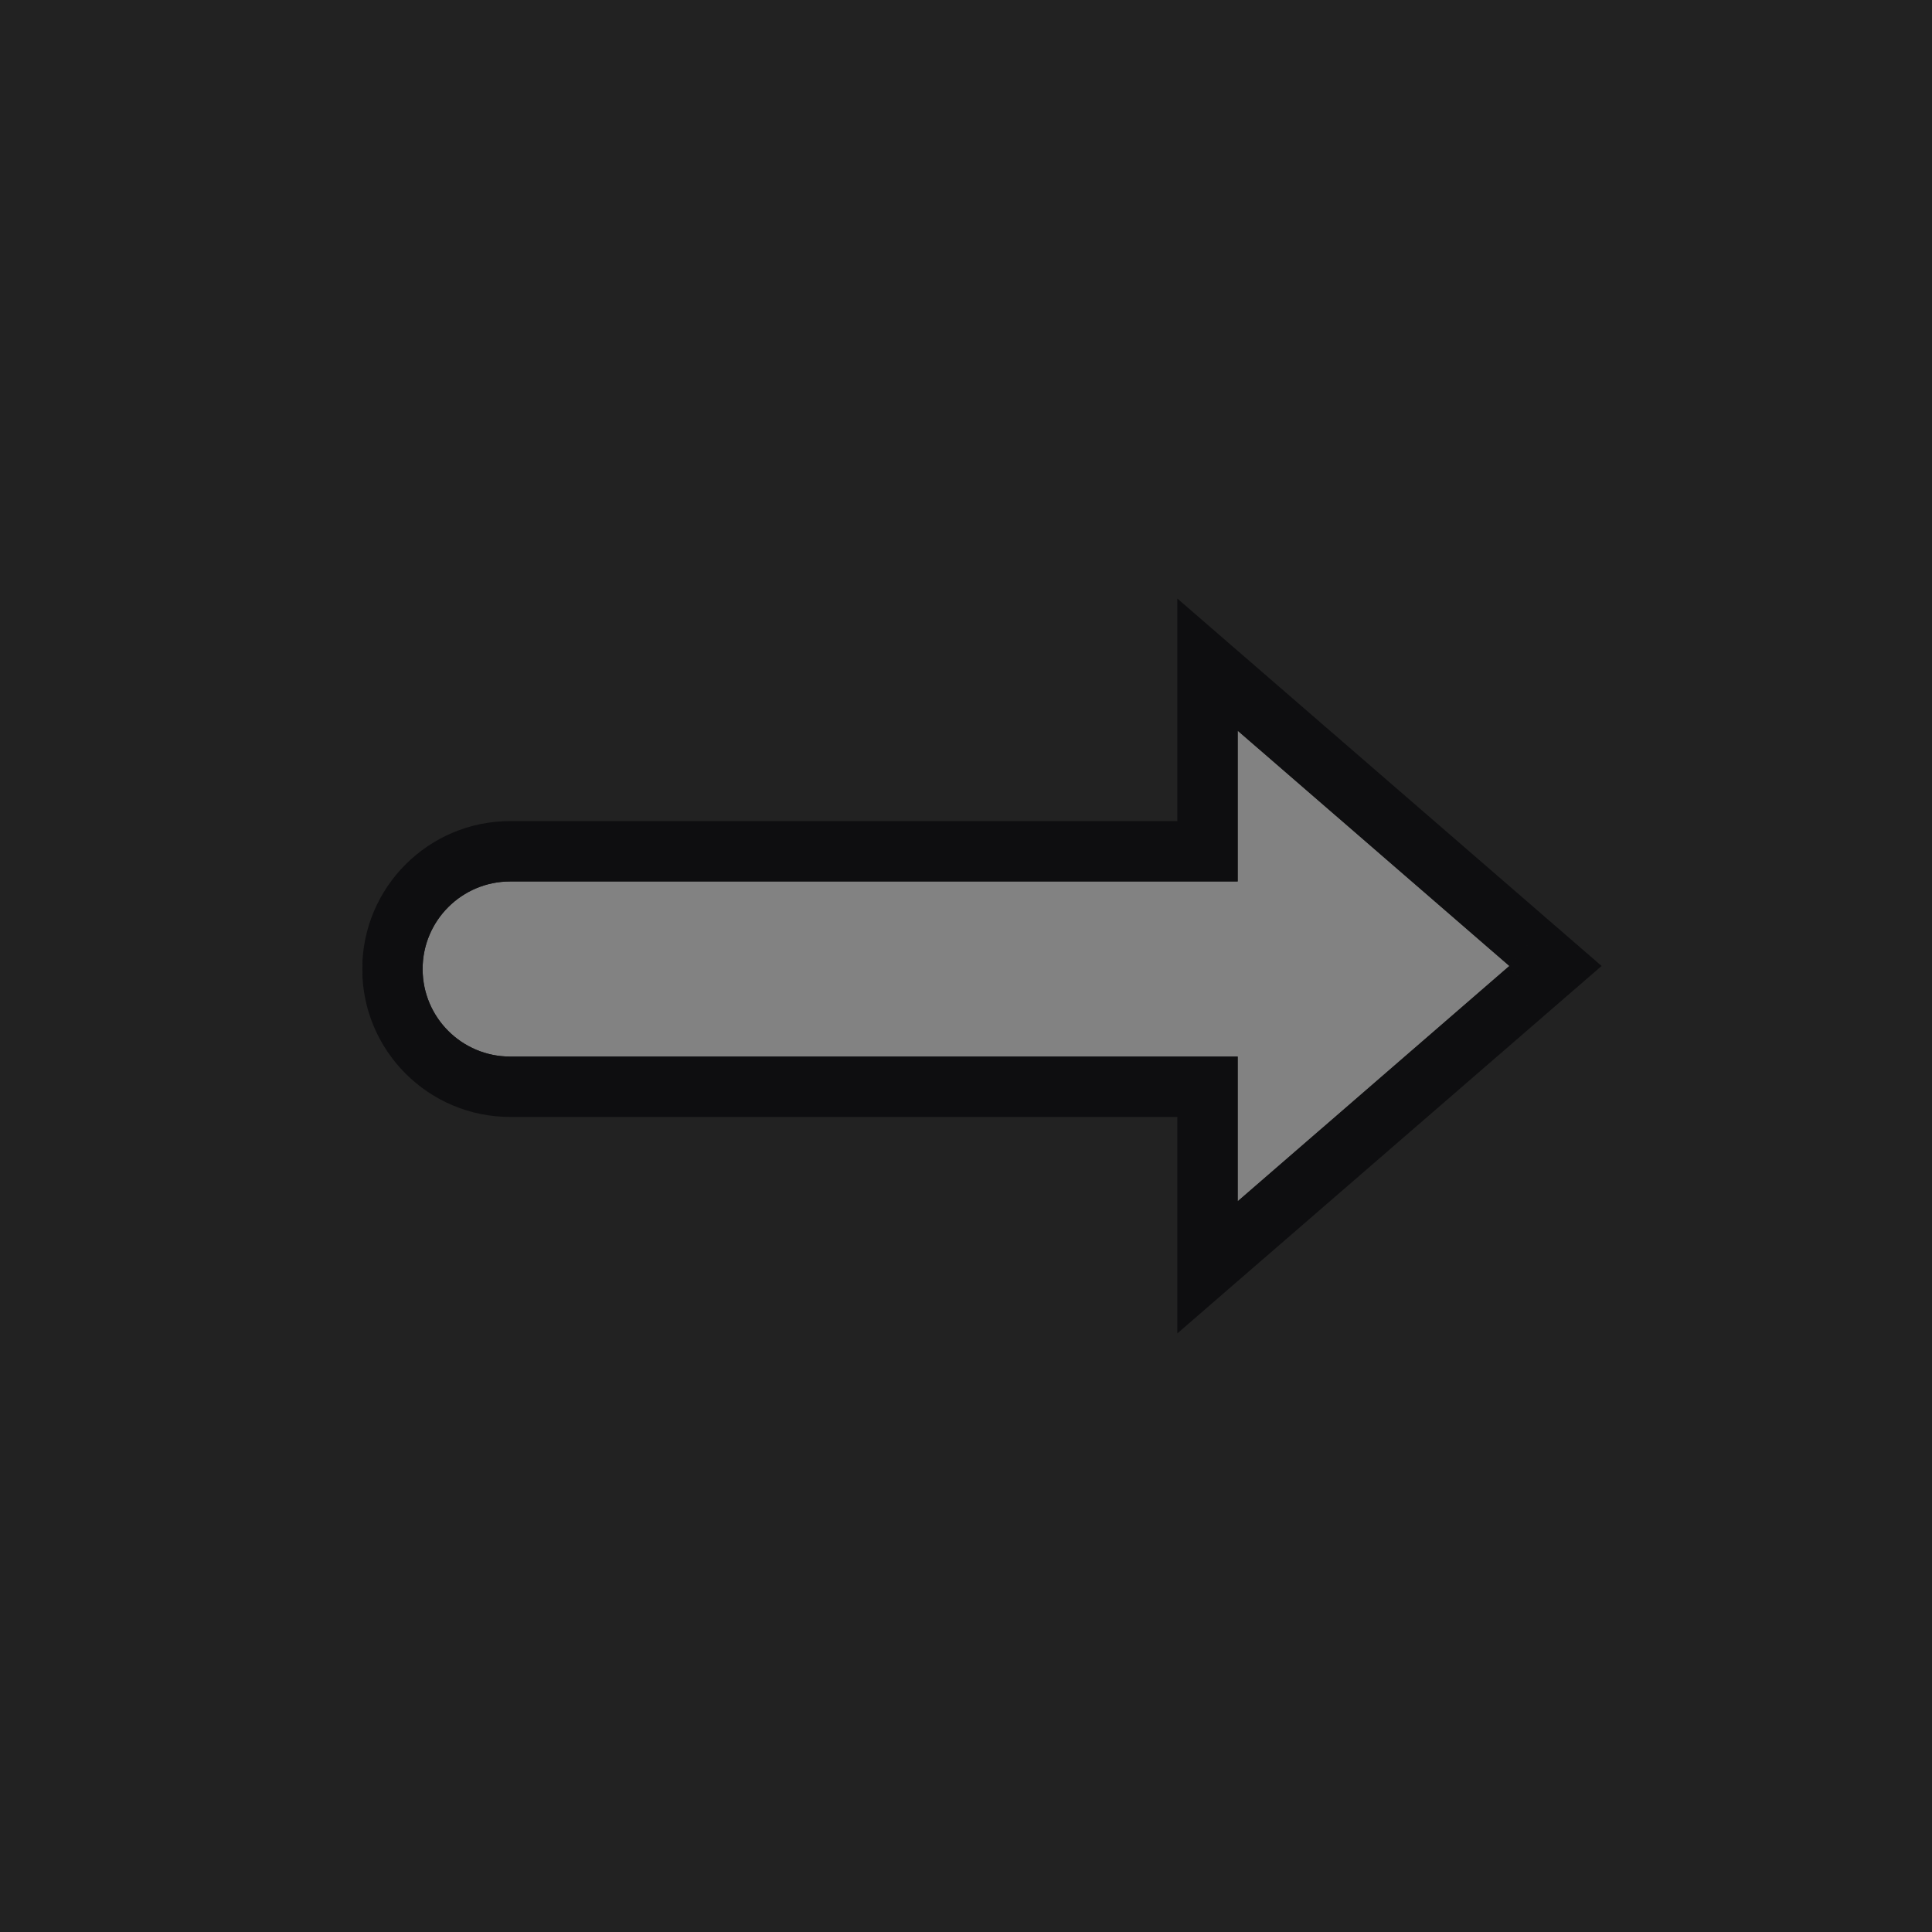
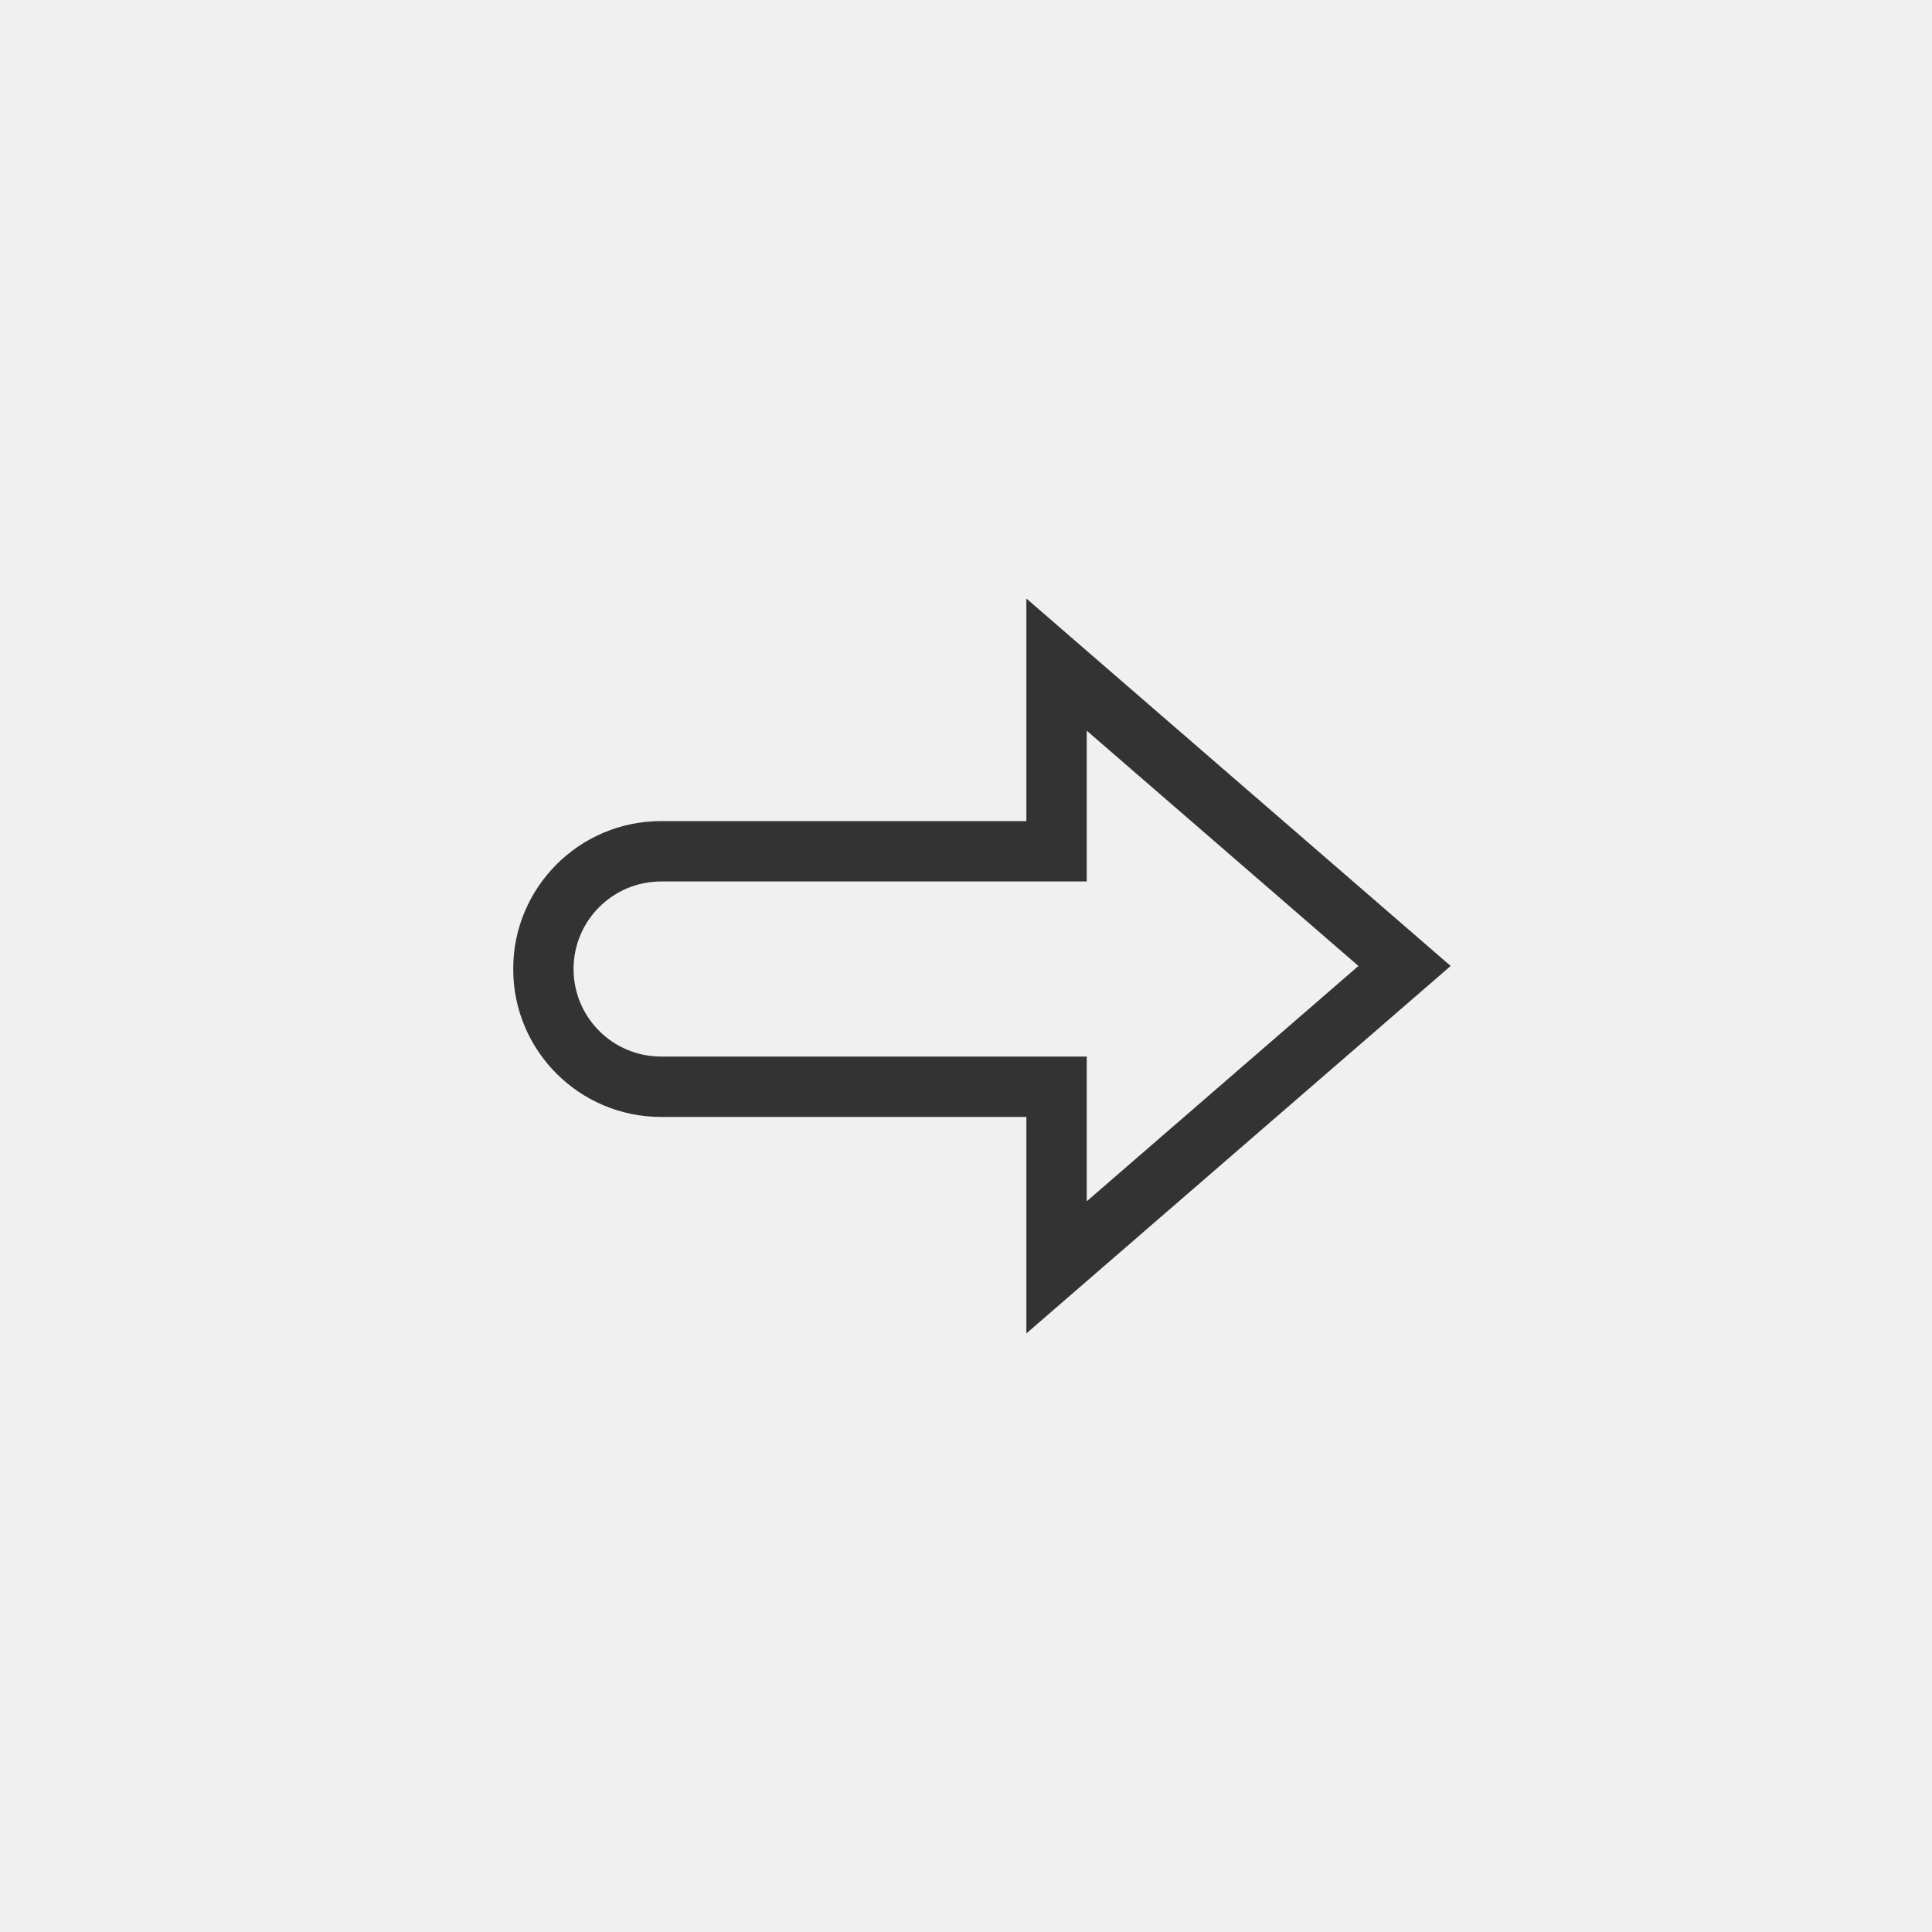
<svg xmlns="http://www.w3.org/2000/svg" width="64" height="64" viewBox="0 0 64 64" fill="none">
-   <rect width="64" height="64" fill="#222222" />
-   <mask id="path-1-outside-1_352_11" maskUnits="userSpaceOnUse" x="12" y="19.205" width="42" height="25" fill="black">
-     <rect fill="white" x="12" y="19.205" width="42" height="25" />
-     <path fill-rule="evenodd" clip-rule="evenodd" d="M41 39.794L50 31.999L41 24.205V29.2L16.9 29.2C15.298 29.2 14 30.498 14 32.1C14 33.702 15.298 35 16.9 35L41 35V39.794Z" />
+   <mask id="path-1-outside-1_352_11" maskUnits="userSpaceOnUse" x="17" y="19.205" width="32" height="25" fill="black">
+     <rect fill="white" x="17" y="19.205" width="32" height="25" />
+     <path fill-rule="evenodd" clip-rule="evenodd" d="M36 39.794L45 31.999L36 24.205V29.2L21.9 29.2C20.298 29.2 19 30.498 19 32.1C19 33.702 20.298 35 21.9 35L36 35V39.794Z" />
  </mask>
-   <path fill-rule="evenodd" clip-rule="evenodd" d="M41 39.794L50 31.999L41 24.205V29.2L16.9 29.2C15.298 29.2 14 30.498 14 32.1C14 33.702 15.298 35 16.9 35L41 35V39.794Z" fill="#828282" />
-   <path d="M50 31.999L51.309 33.511L53.055 31.999L51.309 30.487L50 31.999ZM41 39.794H39V44.171L42.309 41.305L41 39.794ZM41 24.205L42.309 22.693L39 19.827V24.205H41ZM41 29.2L41 31.2L43 31.2V29.2H41ZM16.9 29.2L16.9 27.2L16.9 27.2L16.9 29.2ZM16.9 35L16.9 37L16.9 37L16.9 35ZM41 35H43V33L41 33L41 35ZM48.69 30.487L39.69 38.282L42.309 41.305L51.309 33.511L48.69 30.487ZM39.69 25.717L48.69 33.511L51.309 30.487L42.309 22.693L39.69 25.717ZM43 29.2V24.205H39V29.2H43ZM16.9 31.2L41 31.2L41 27.2L16.9 27.2L16.9 31.2ZM16 32.1C16 31.603 16.403 31.2 16.9 31.2L16.9 27.2C14.194 27.2 12 29.394 12 32.1H16ZM16.9 33C16.403 33 16 32.597 16 32.1H12C12 34.806 14.194 37 16.9 37V33ZM41 33L16.9 33L16.9 37L41 37L41 33ZM43 39.794V35H39V39.794H43Z" fill="#0E0E10" mask="url(#path-1-outside-1_352_11)" />
+   <path d="M45 31.999L46.309 33.511L48.055 31.999L46.309 30.487L45 31.999ZM36 39.794H34V44.171L37.309 41.305L36 39.794ZM36 24.205L37.309 22.693L34 19.827V24.205H36ZM36 29.2L36 31.2L38 31.2V29.2H36ZM21.9 29.2L21.9 27.2L21.9 27.2L21.9 29.2ZM21.9 35L21.9 37L21.9 37L21.9 35ZM36 35H38V33L36 33L36 35ZM43.69 30.487L34.69 38.282L37.309 41.305L46.309 33.511L43.69 30.487ZM34.69 25.717L43.69 33.511L46.309 30.487L37.309 22.693L34.69 25.717ZM38 29.2V24.205H34V29.2H38ZM21.9 31.2L36 31.2L36 27.2L21.9 27.2L21.9 31.2ZM21 32.1C21 31.603 21.403 31.2 21.9 31.2L21.9 27.2C19.194 27.2 17 29.394 17 32.1H21ZM21.9 33C21.403 33 21 32.597 21 32.1H17C17 34.806 19.194 37 21.9 37V33ZM36 33L21.9 33L21.9 37L36 37L36 33ZM38 39.794V35H34V39.794H38Z" fill="#333333" mask="url(#path-1-outside-1_352_11)" />
</svg>
